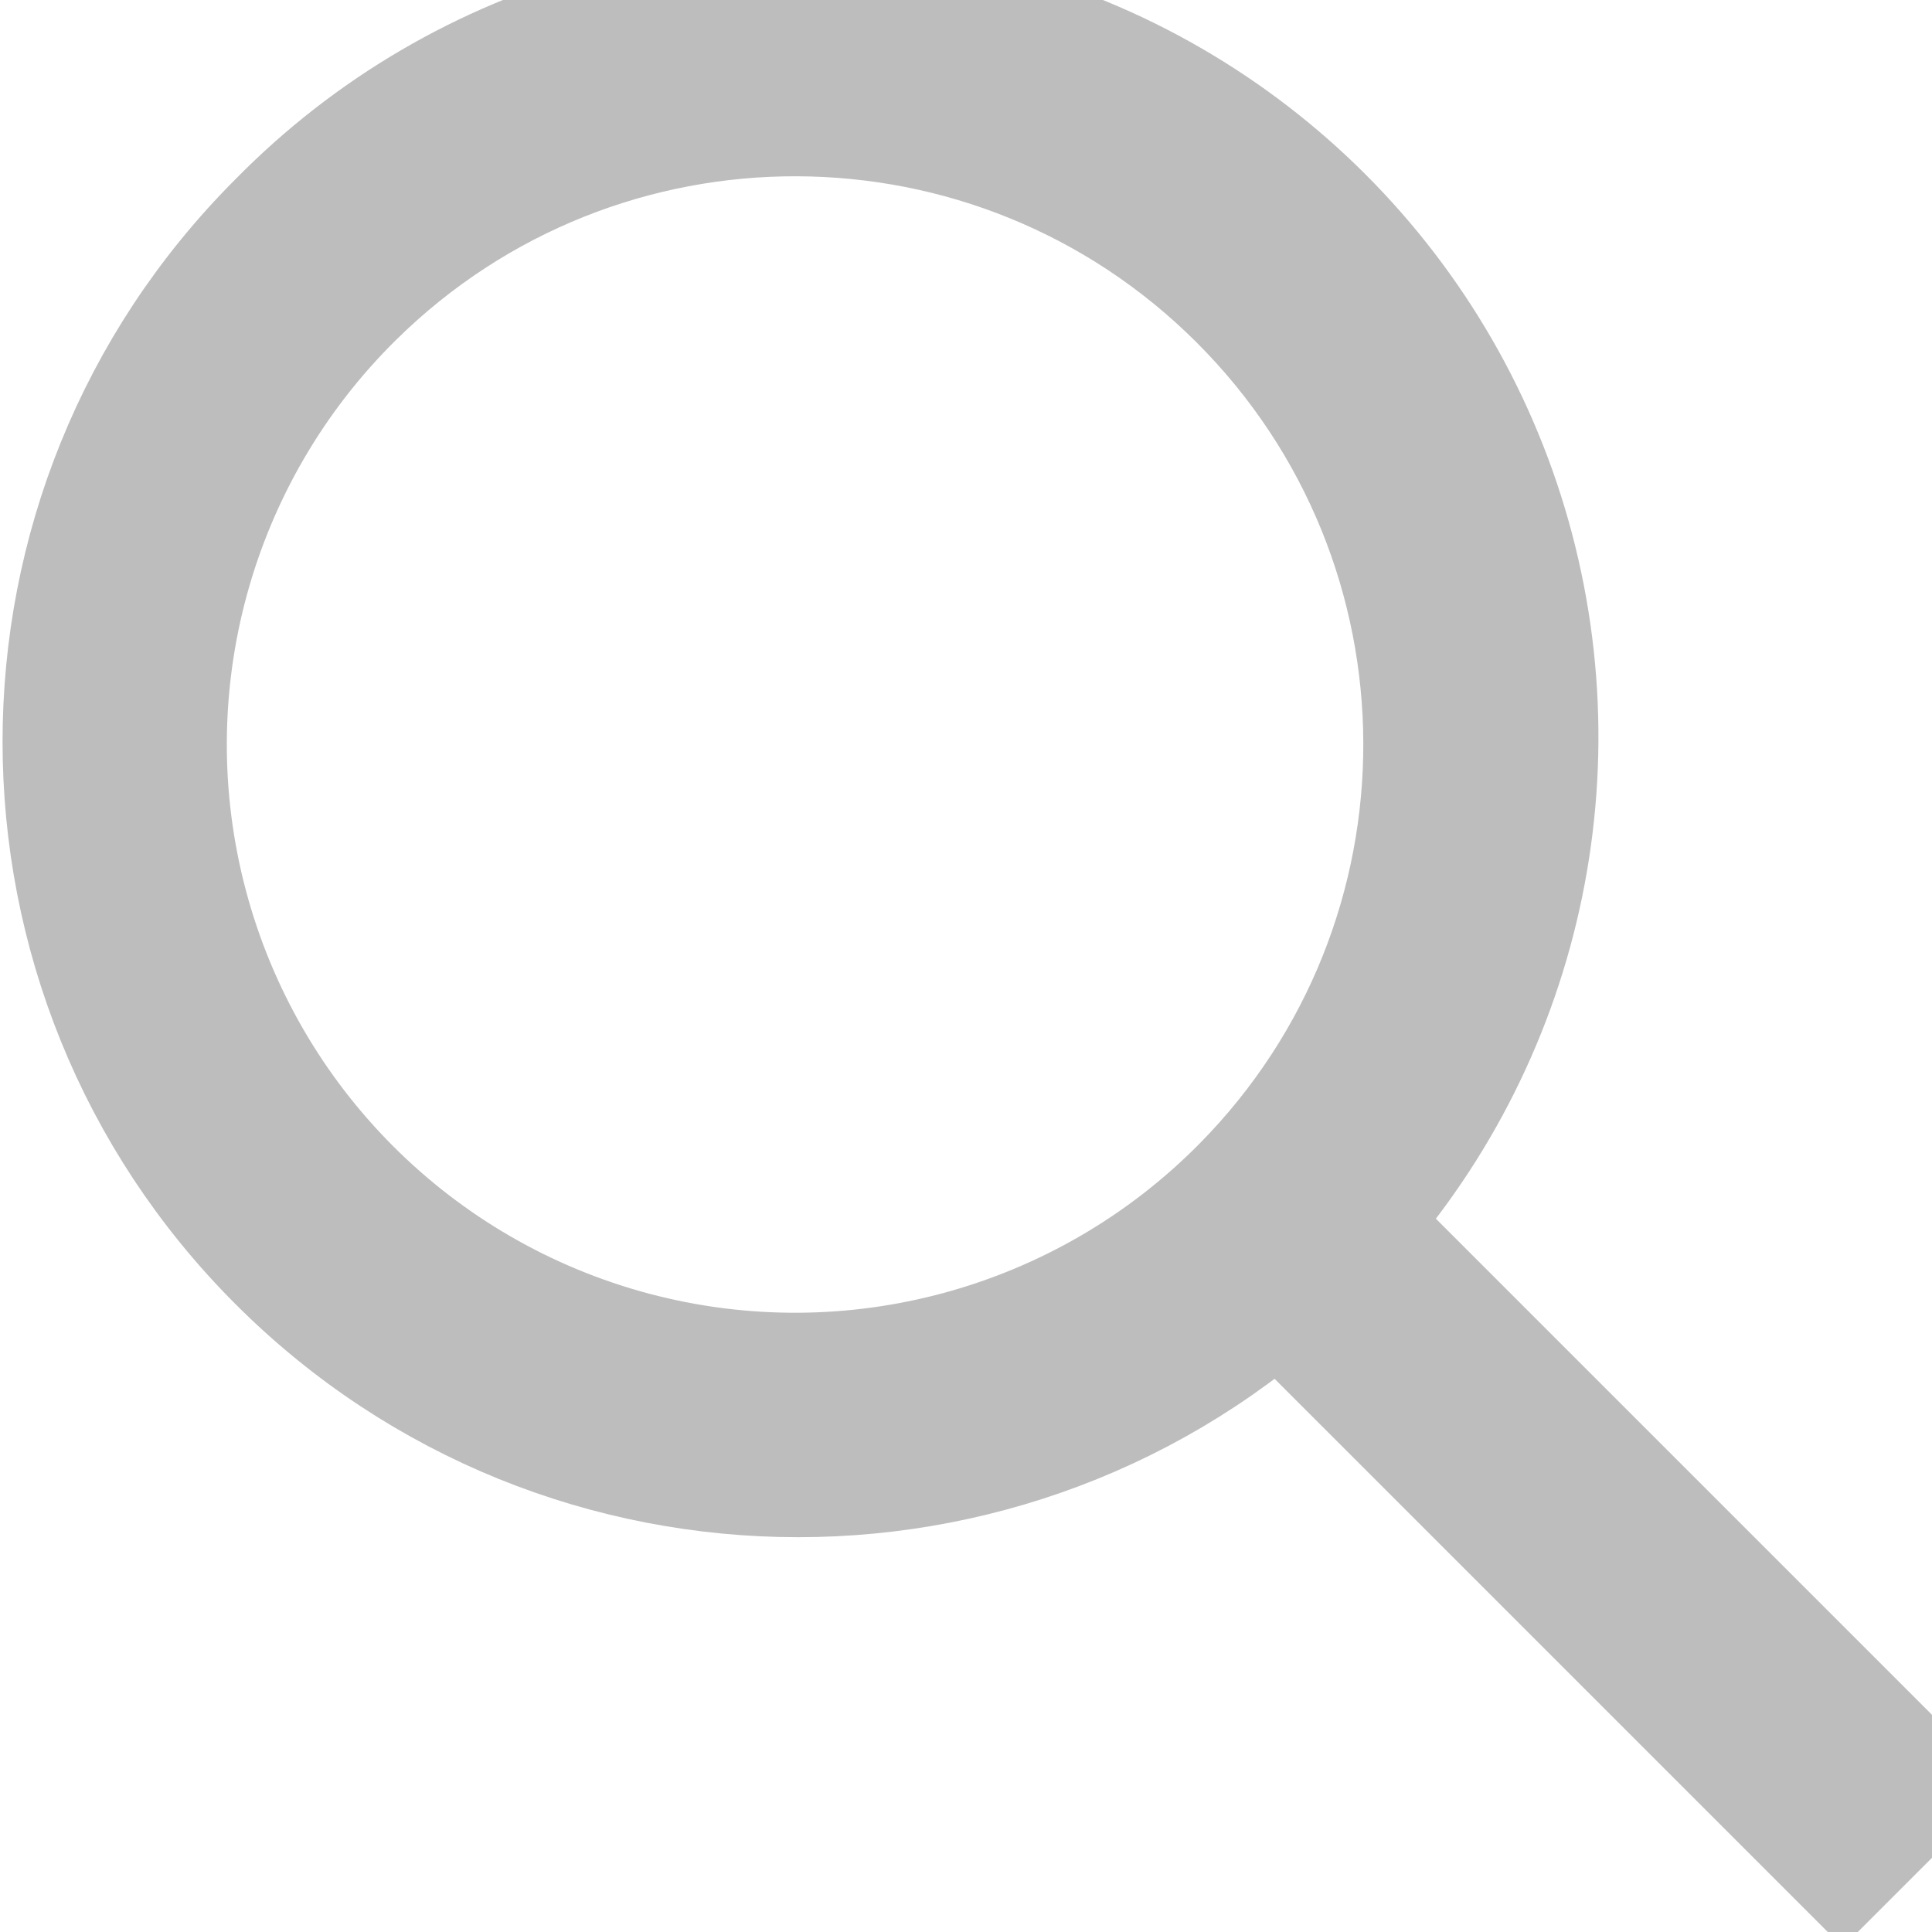
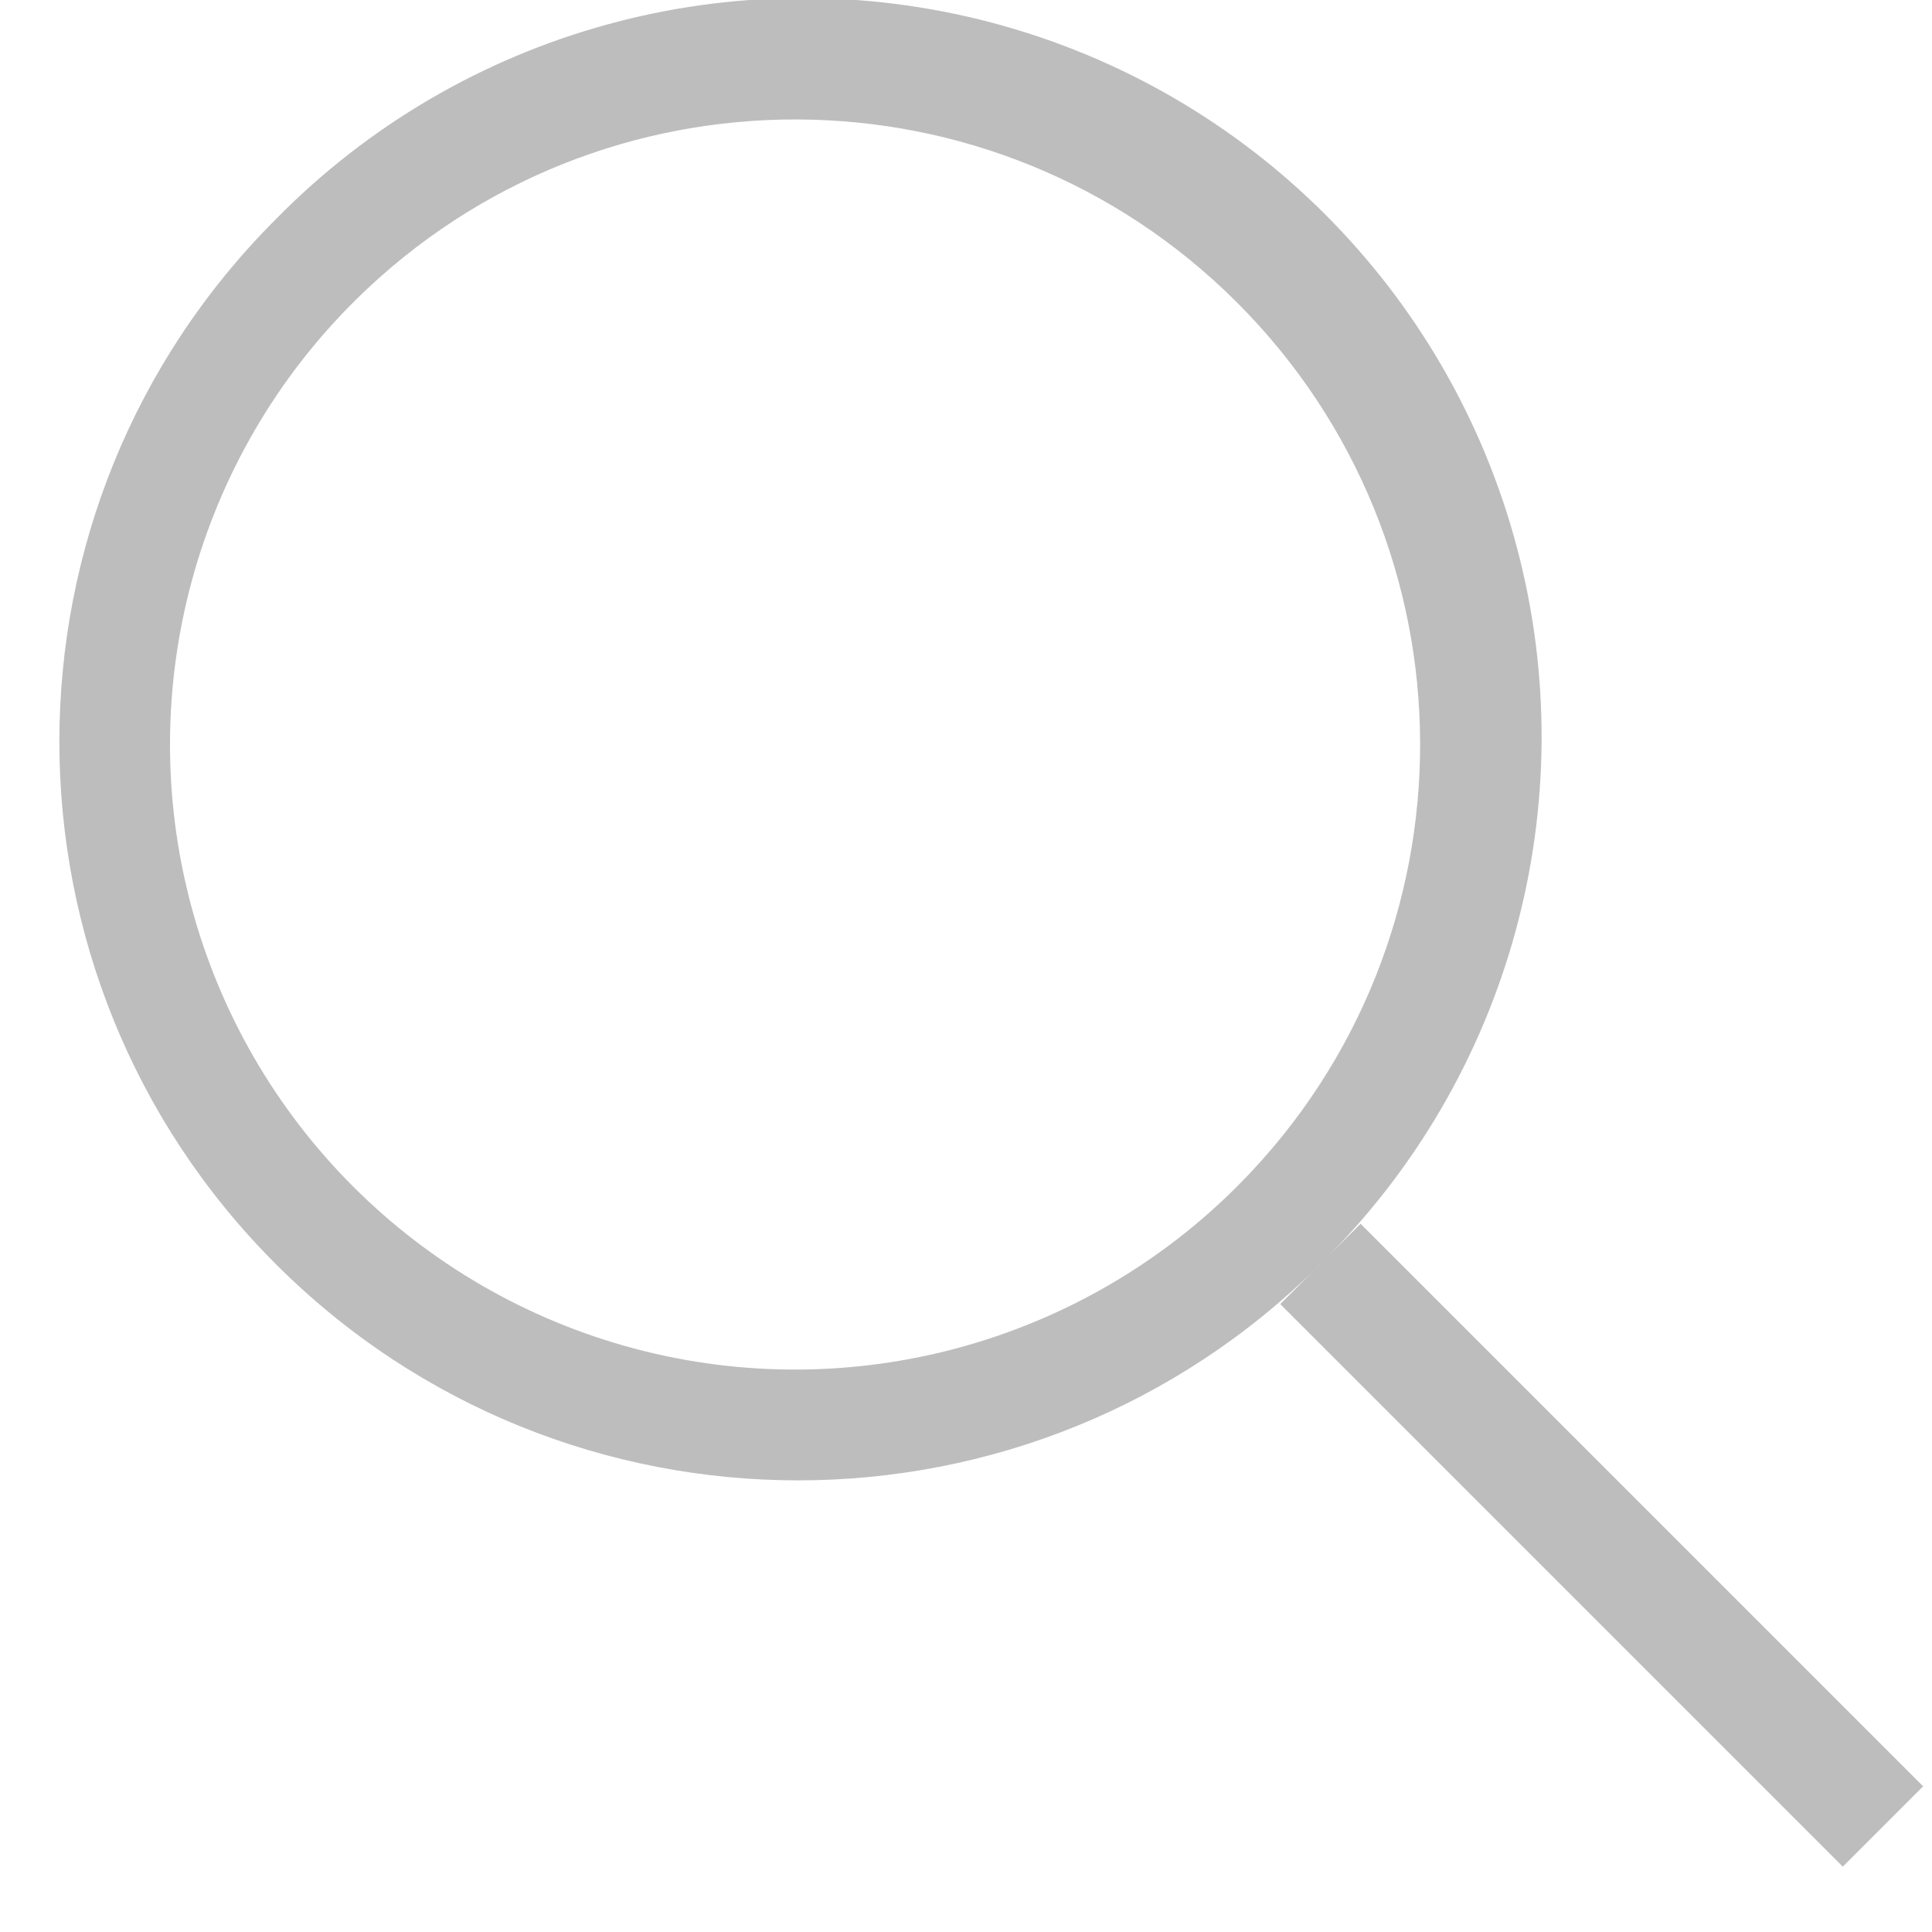
<svg xmlns="http://www.w3.org/2000/svg" width="17" height="17" viewBox="0 0 17 17">
-   <path fill="#bdbdbd" stroke="#bdbdbd" fill-rule="evenodd" d="M11.619 11.121A6.5 6.5 0 1 0 2.426 1.93a6.5 6.5 0 0 0 9.193 9.192zm-.708-.707a5.5 5.5 0 1 1-7.778-7.778 5.5 5.5 0 0 1 7.778 7.778zm1.061.354l-.707.707 4.95 4.95.707-.707-4.95-4.95z" />
+   <path fill="#bdbdbd" stroke="none" fill-rule="evenodd" d="M11.619 11.121A6.5 6.5 0 1 0 2.426 1.93a6.5 6.5 0 0 0 9.193 9.192zm-.708-.707a5.5 5.5 0 1 1-7.778-7.778 5.5 5.5 0 0 1 7.778 7.778zm1.061.354l-.707.707 4.95 4.95.707-.707-4.95-4.95z" />
</svg>
